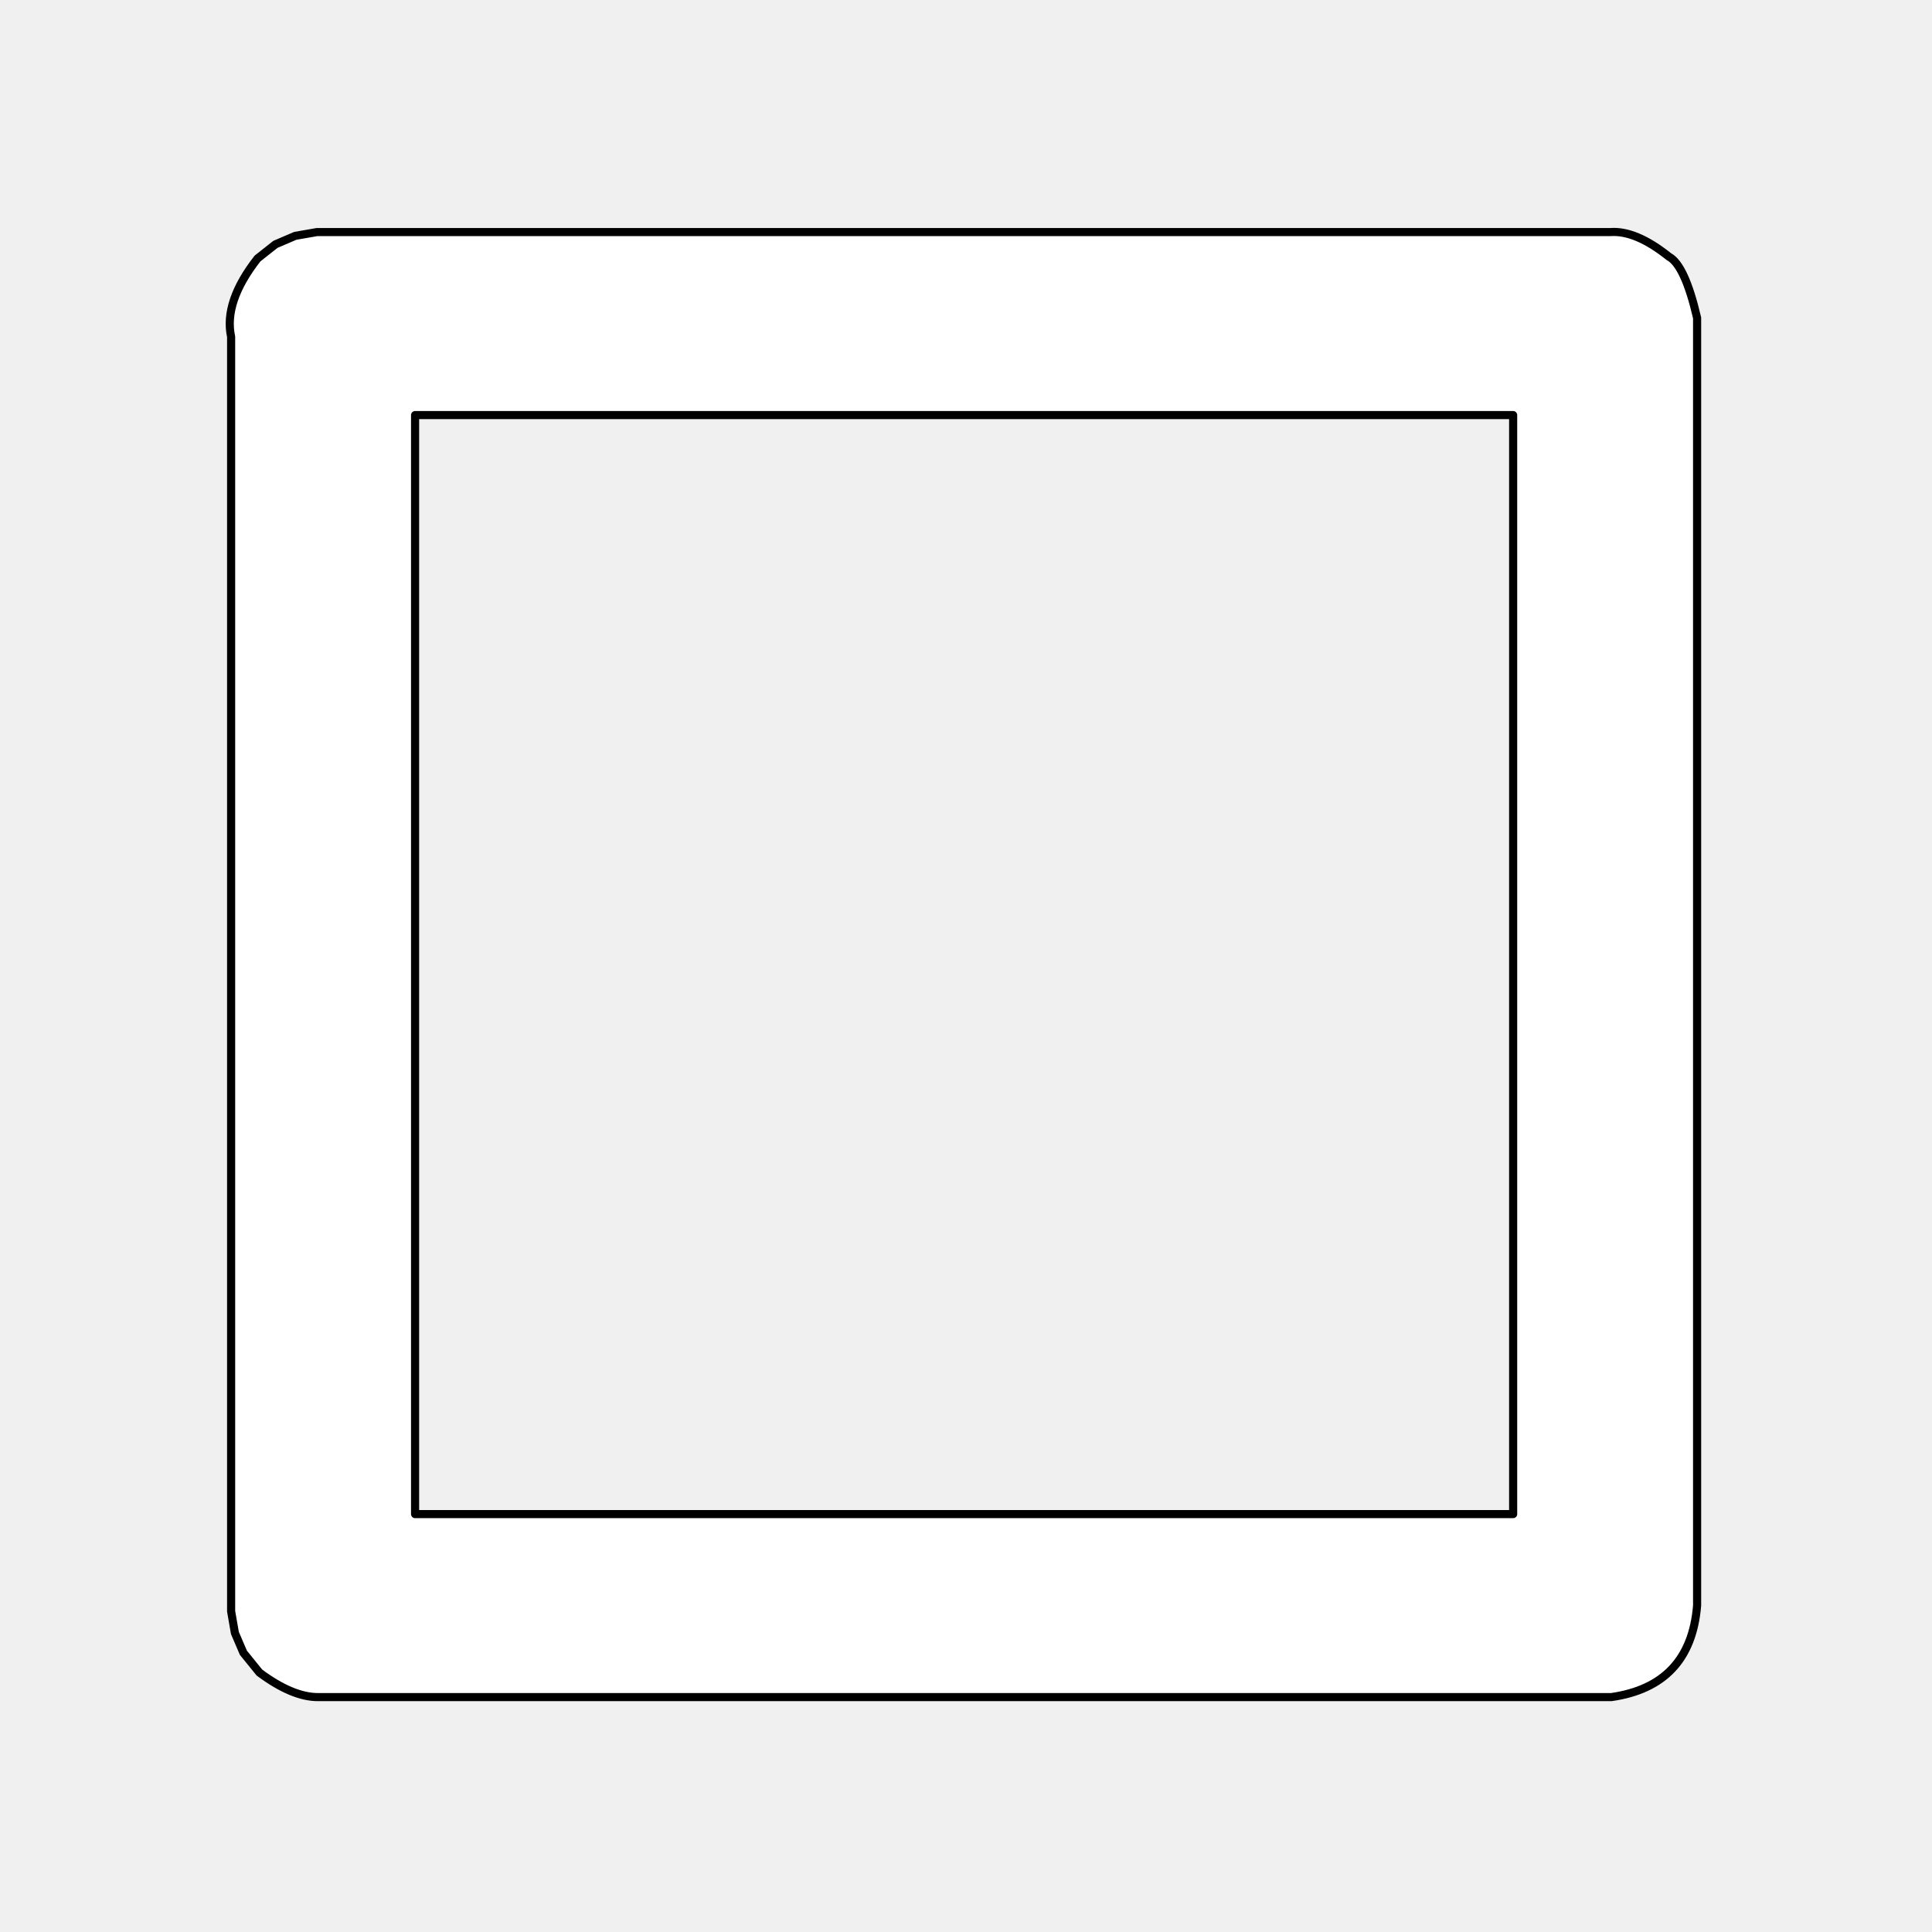
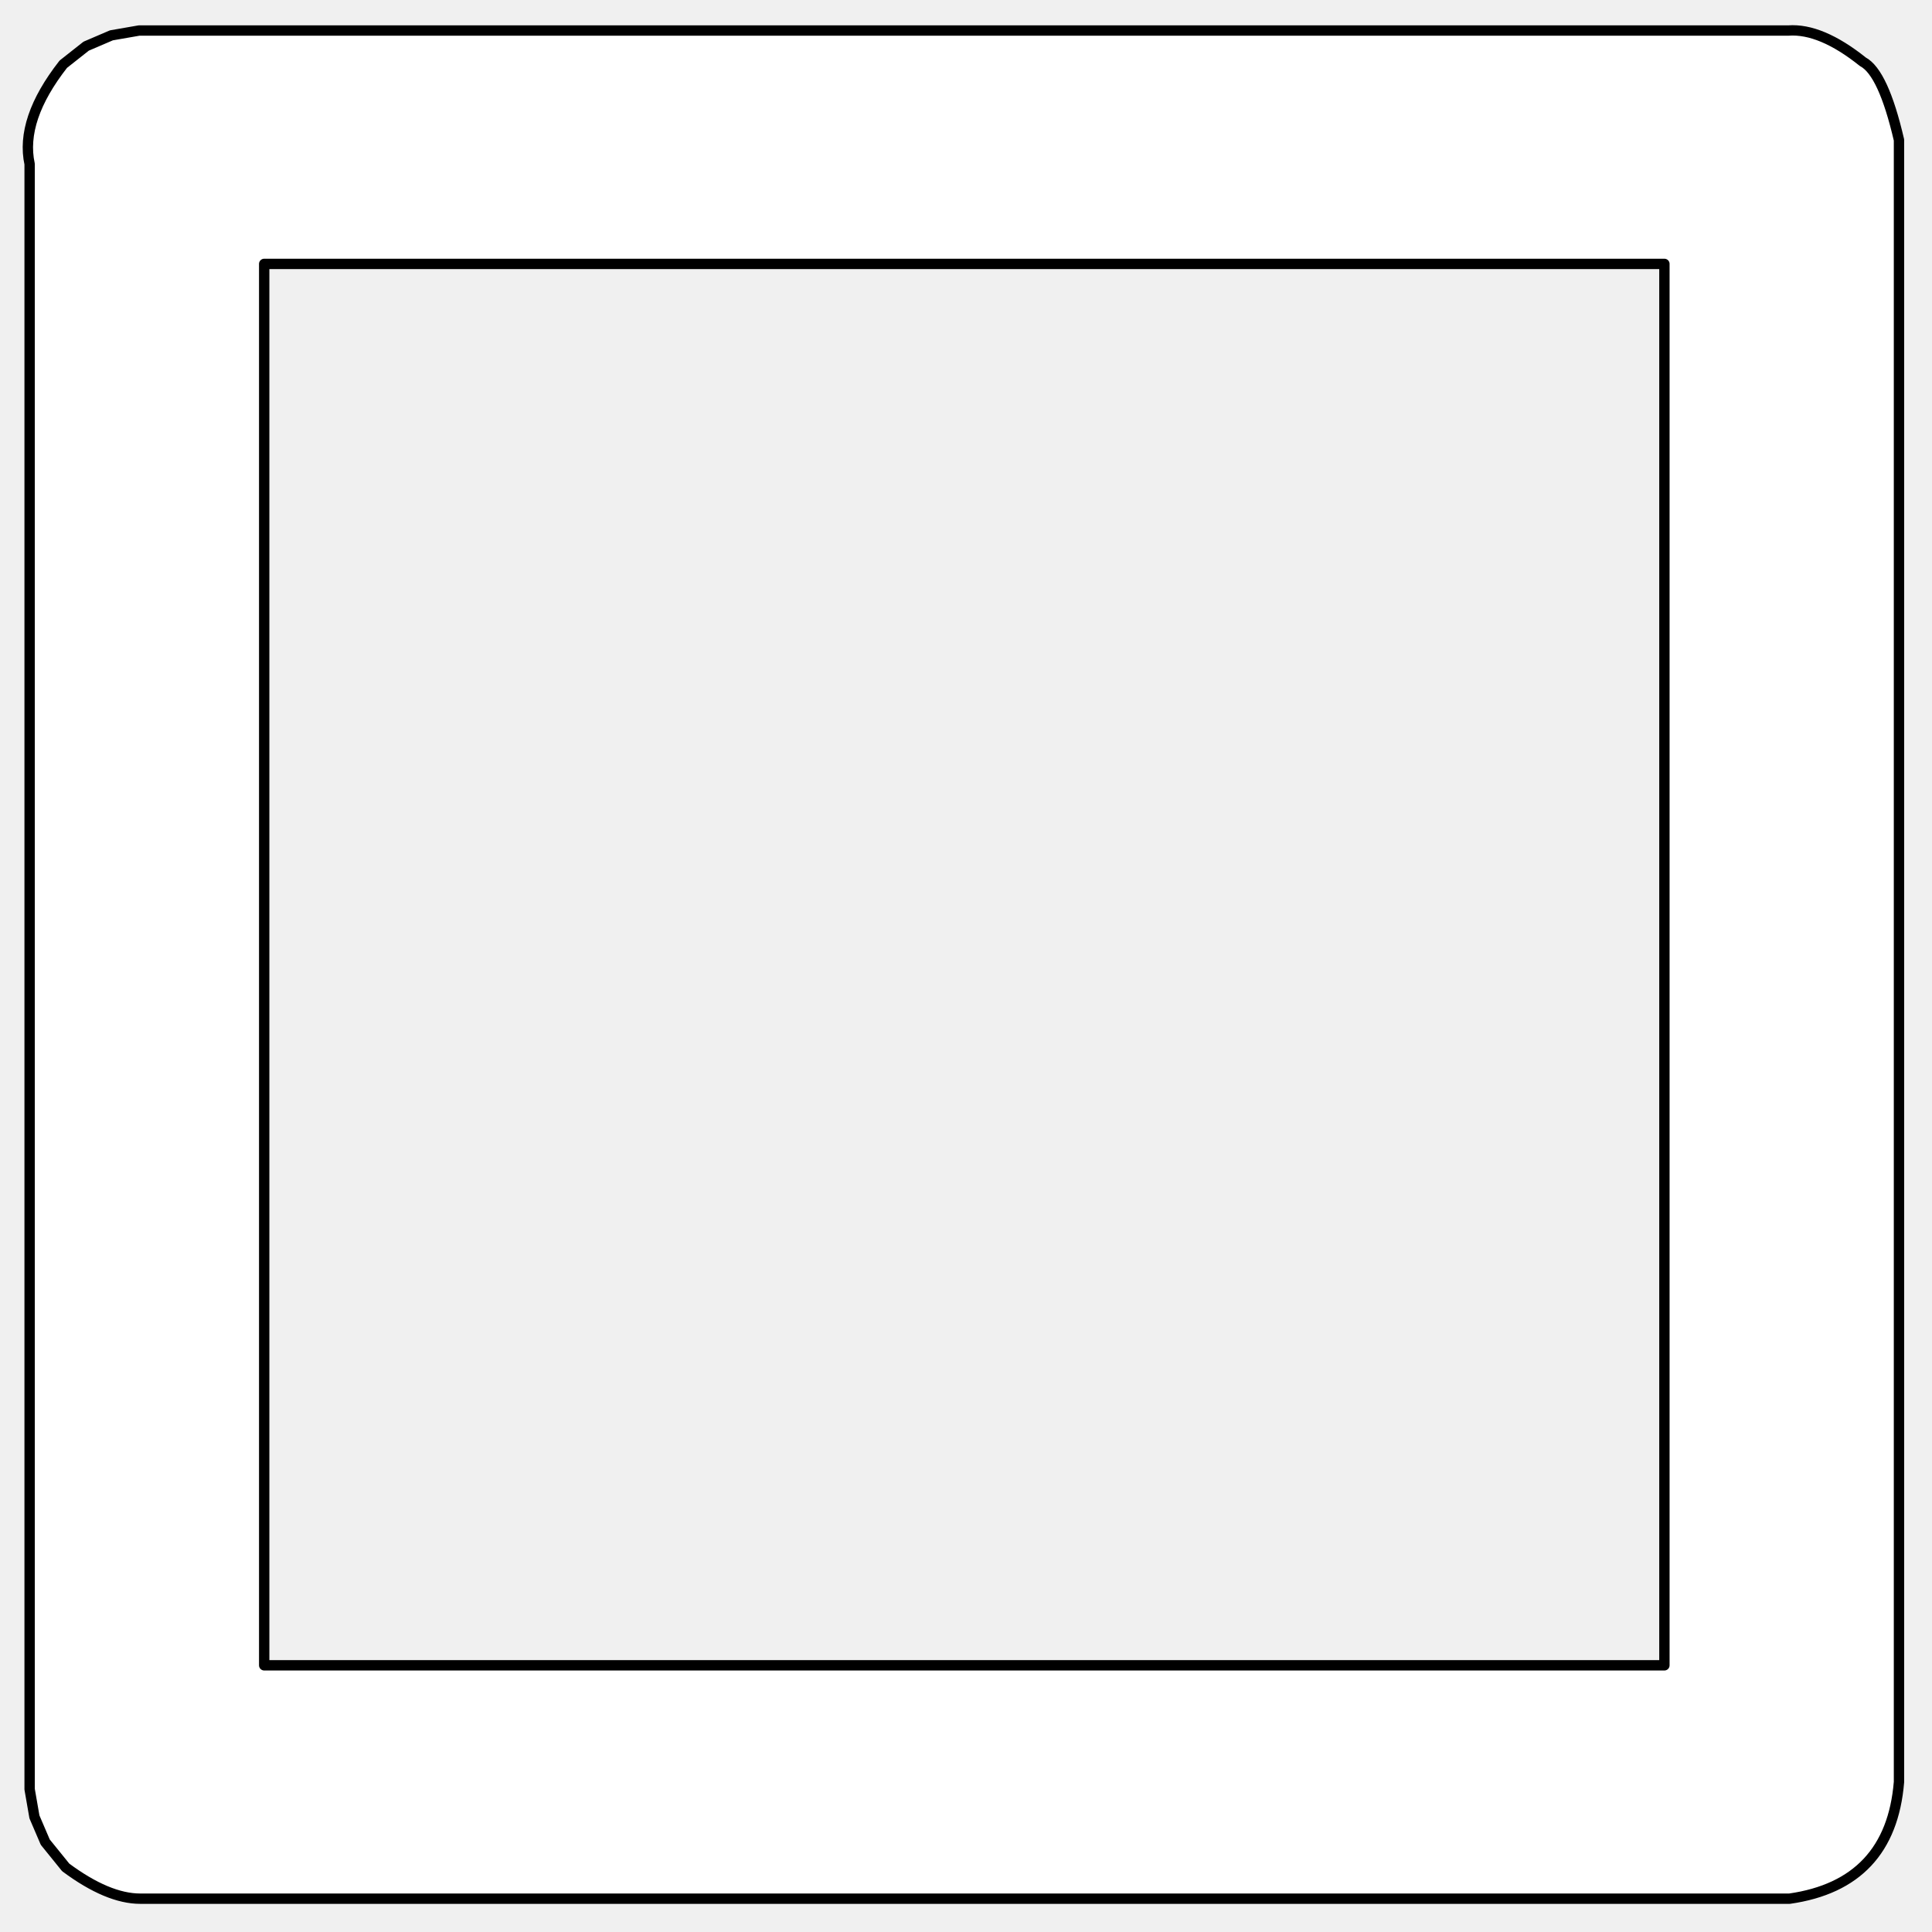
- <svg width="512pt" height="512pt" viewBox="0 0 512 512">
-   <g id="FRAME_0" style="visibility:visible" fill-rule="evenodd">
-     <path style="fill:rgb(255,255,255);opacity:1;stroke-width:0" d="M401,401.25 L401,110 L110,110 L110,401.25 L401,401.25 M427,449.75 L84.25,449.75 Q77.5,449.75 68.75,443.25 L64.5,438 L62.25,432.75 L61.25,427 L61.25,89.25 Q59.25,80 68.25,68.5 L73,64.75 L78.25,62.5 L84,61.5 L426.75,61.5 Q433.5,61 442.25,68 Q446.5,70.25 449.75,84.25 L449.75,425.5 Q448,446.75 427,449.75 " />
-     <path style="stroke:rgb(0,0,0);stroke-width:2.15;stroke-linecap:round;stroke-linejoin:round;fill:none" d="M110,401.25 L110,110 L401,110 L401,401.25 L110,401.25   " />
-     <path style="stroke:rgb(0,0,0);stroke-width:2.15;stroke-linecap:round;stroke-linejoin:round;fill:none" d="M84.25,449.75 Q77.5,449.75 68.75,443.25 L64.5,438 L62.25,432.75 L61.25,427 L61.25,89.25 Q59.25,80 68.25,68.5 L73,64.75 L78.25,62.5 L84,61.5 L426.75,61.5 Q433.5,61 442.25,68 Q446.5,70.25 449.75,84.25 L449.75,425.5 Q448,446.75 427,449.75 L84.25,449.75   " />
+ <svg xmlns="http://www.w3.org/2000/svg" width="512pt" height="512pt" viewBox="0 0 512 512" version="1.1" id="svg1143">
+   <defs id="defs1147" />
+   <g id="FRAME_0" style="visibility:visible" fill-rule="evenodd" transform="matrix(1.27516,0,0,1.27516,-70.2533,-70.33303)">
+     <path style="opacity:1;fill:#ffffff;stroke-width:0" d="M 401,401.25 V 110 H 110 v 291.25 h 291 m 26,48.5 H 84.25 q -6.75,0 -15.5,-6.5 L 64.5,438 62.25,432.75 61.25,427 V 89.25 q -2,-9.25 7,-20.75 L 73,64.75 78.25,62.5 84,61.5 h 342.75 q 6.75,-0.5 15.5,6.5 4.25,2.25 7.5,16.25 V 425.5 Q 448,446.75 427,449.75" id="path1136" />
+     <path style="fill:none;stroke:#000000;stroke-width:2.15;stroke-linecap:round;stroke-linejoin:round" d="M 110,401.25 V 110 H 401 V 401.25 H 110" id="path1138" />
+     <path style="fill:none;stroke:#000000;stroke-width:2.15;stroke-linecap:round;stroke-linejoin:round" d="m 84.25,449.75 q -6.75,0 -15.5,-6.5 L 64.5,438 62.25,432.75 61.25,427 V 89.25 q -2,-9.25 7,-20.75 L 73,64.75 78.25,62.5 84,61.5 h 342.75 q 6.75,-0.5 15.5,6.5 4.25,2.25 7.5,16.25 V 425.5 Q 448,446.75 427,449.75 H 84.25" id="path1140" />
  </g>
</svg>
